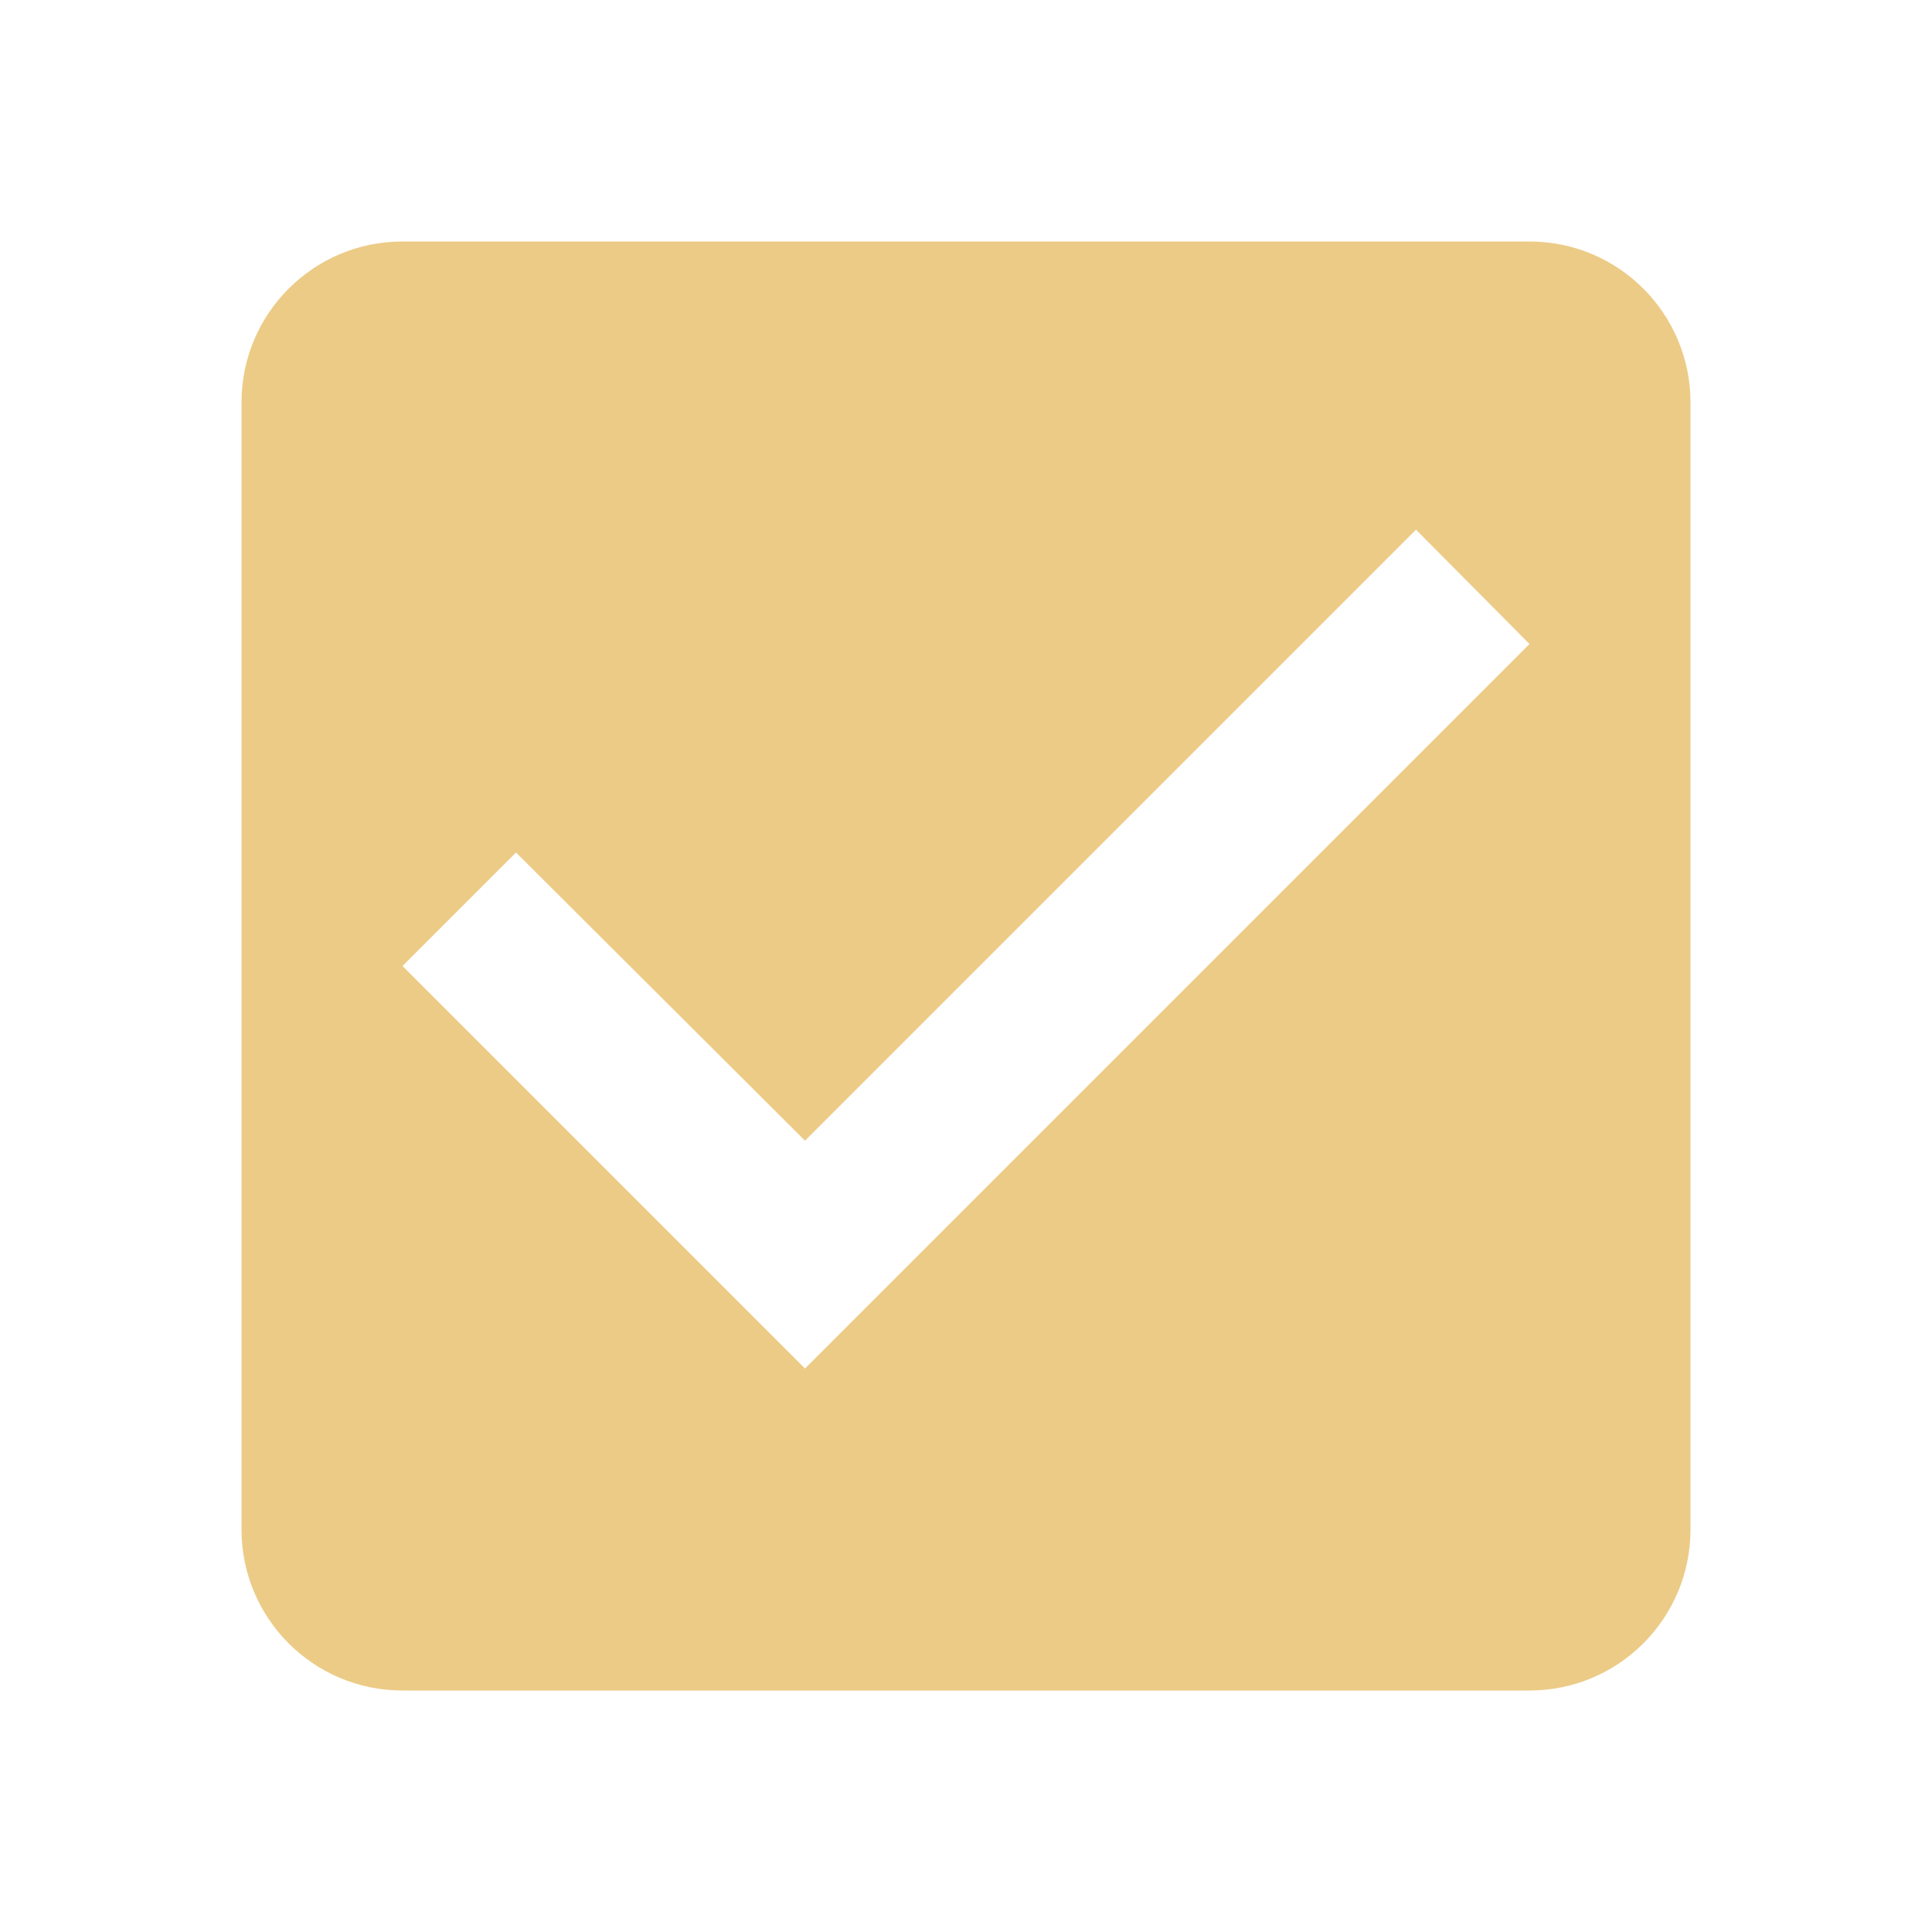
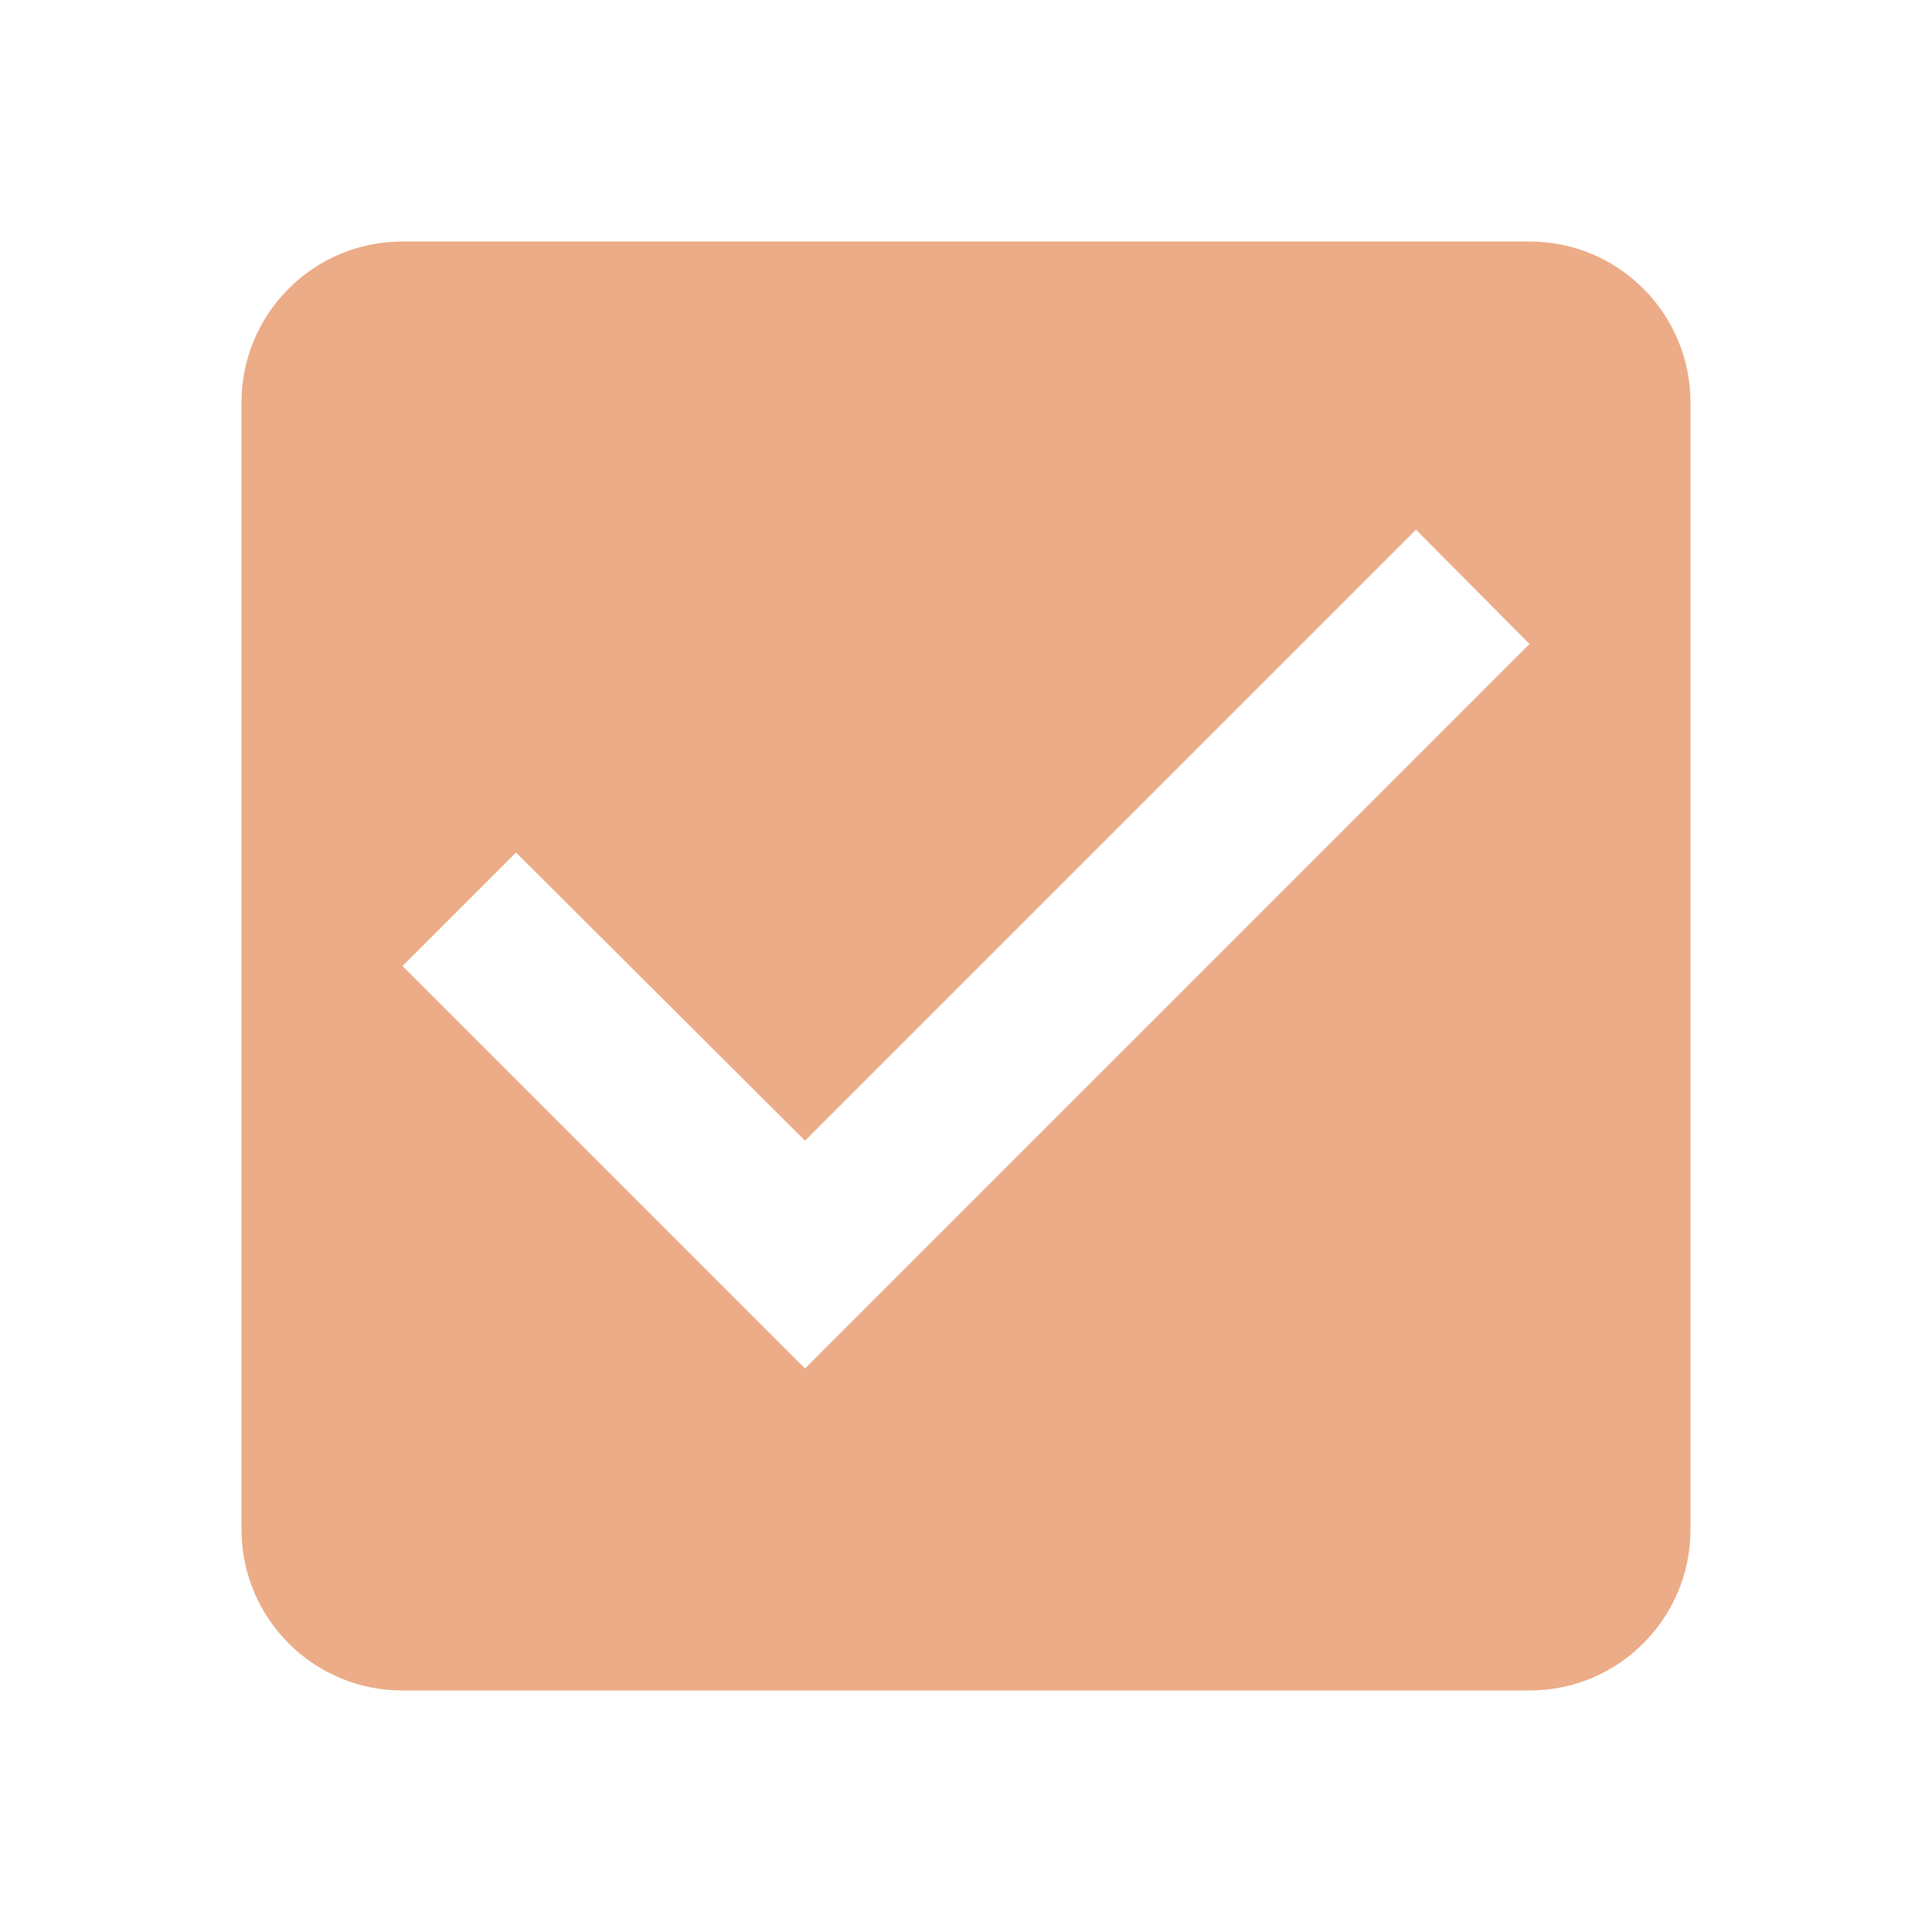
<svg xmlns="http://www.w3.org/2000/svg" width="24" height="24" viewBox="0 0 24 24">
-   <path d="M19 3H5c-1.11 0-2 .9-2 2v14c0 1.1.89 2 2 2h14c1.11 0 2-.9 2-2V5c0-1.1-.89-2-2-2zm-9 14l-5-5 1.41-1.41L10 14.17l7.59-7.59L19 8l-9 9z" fill="#eccb86" />
+   <path d="M19 3H5c-1.11 0-2 .9-2 2v14c0 1.1.89 2 2 2h14c1.11 0 2-.9 2-2V5c0-1.1-.89-2-2-2zm-9 14l-5-5 1.41-1.41L10 14.17l7.59-7.59L19 8l-9 9z" fill="#ecac87" />
</svg>
